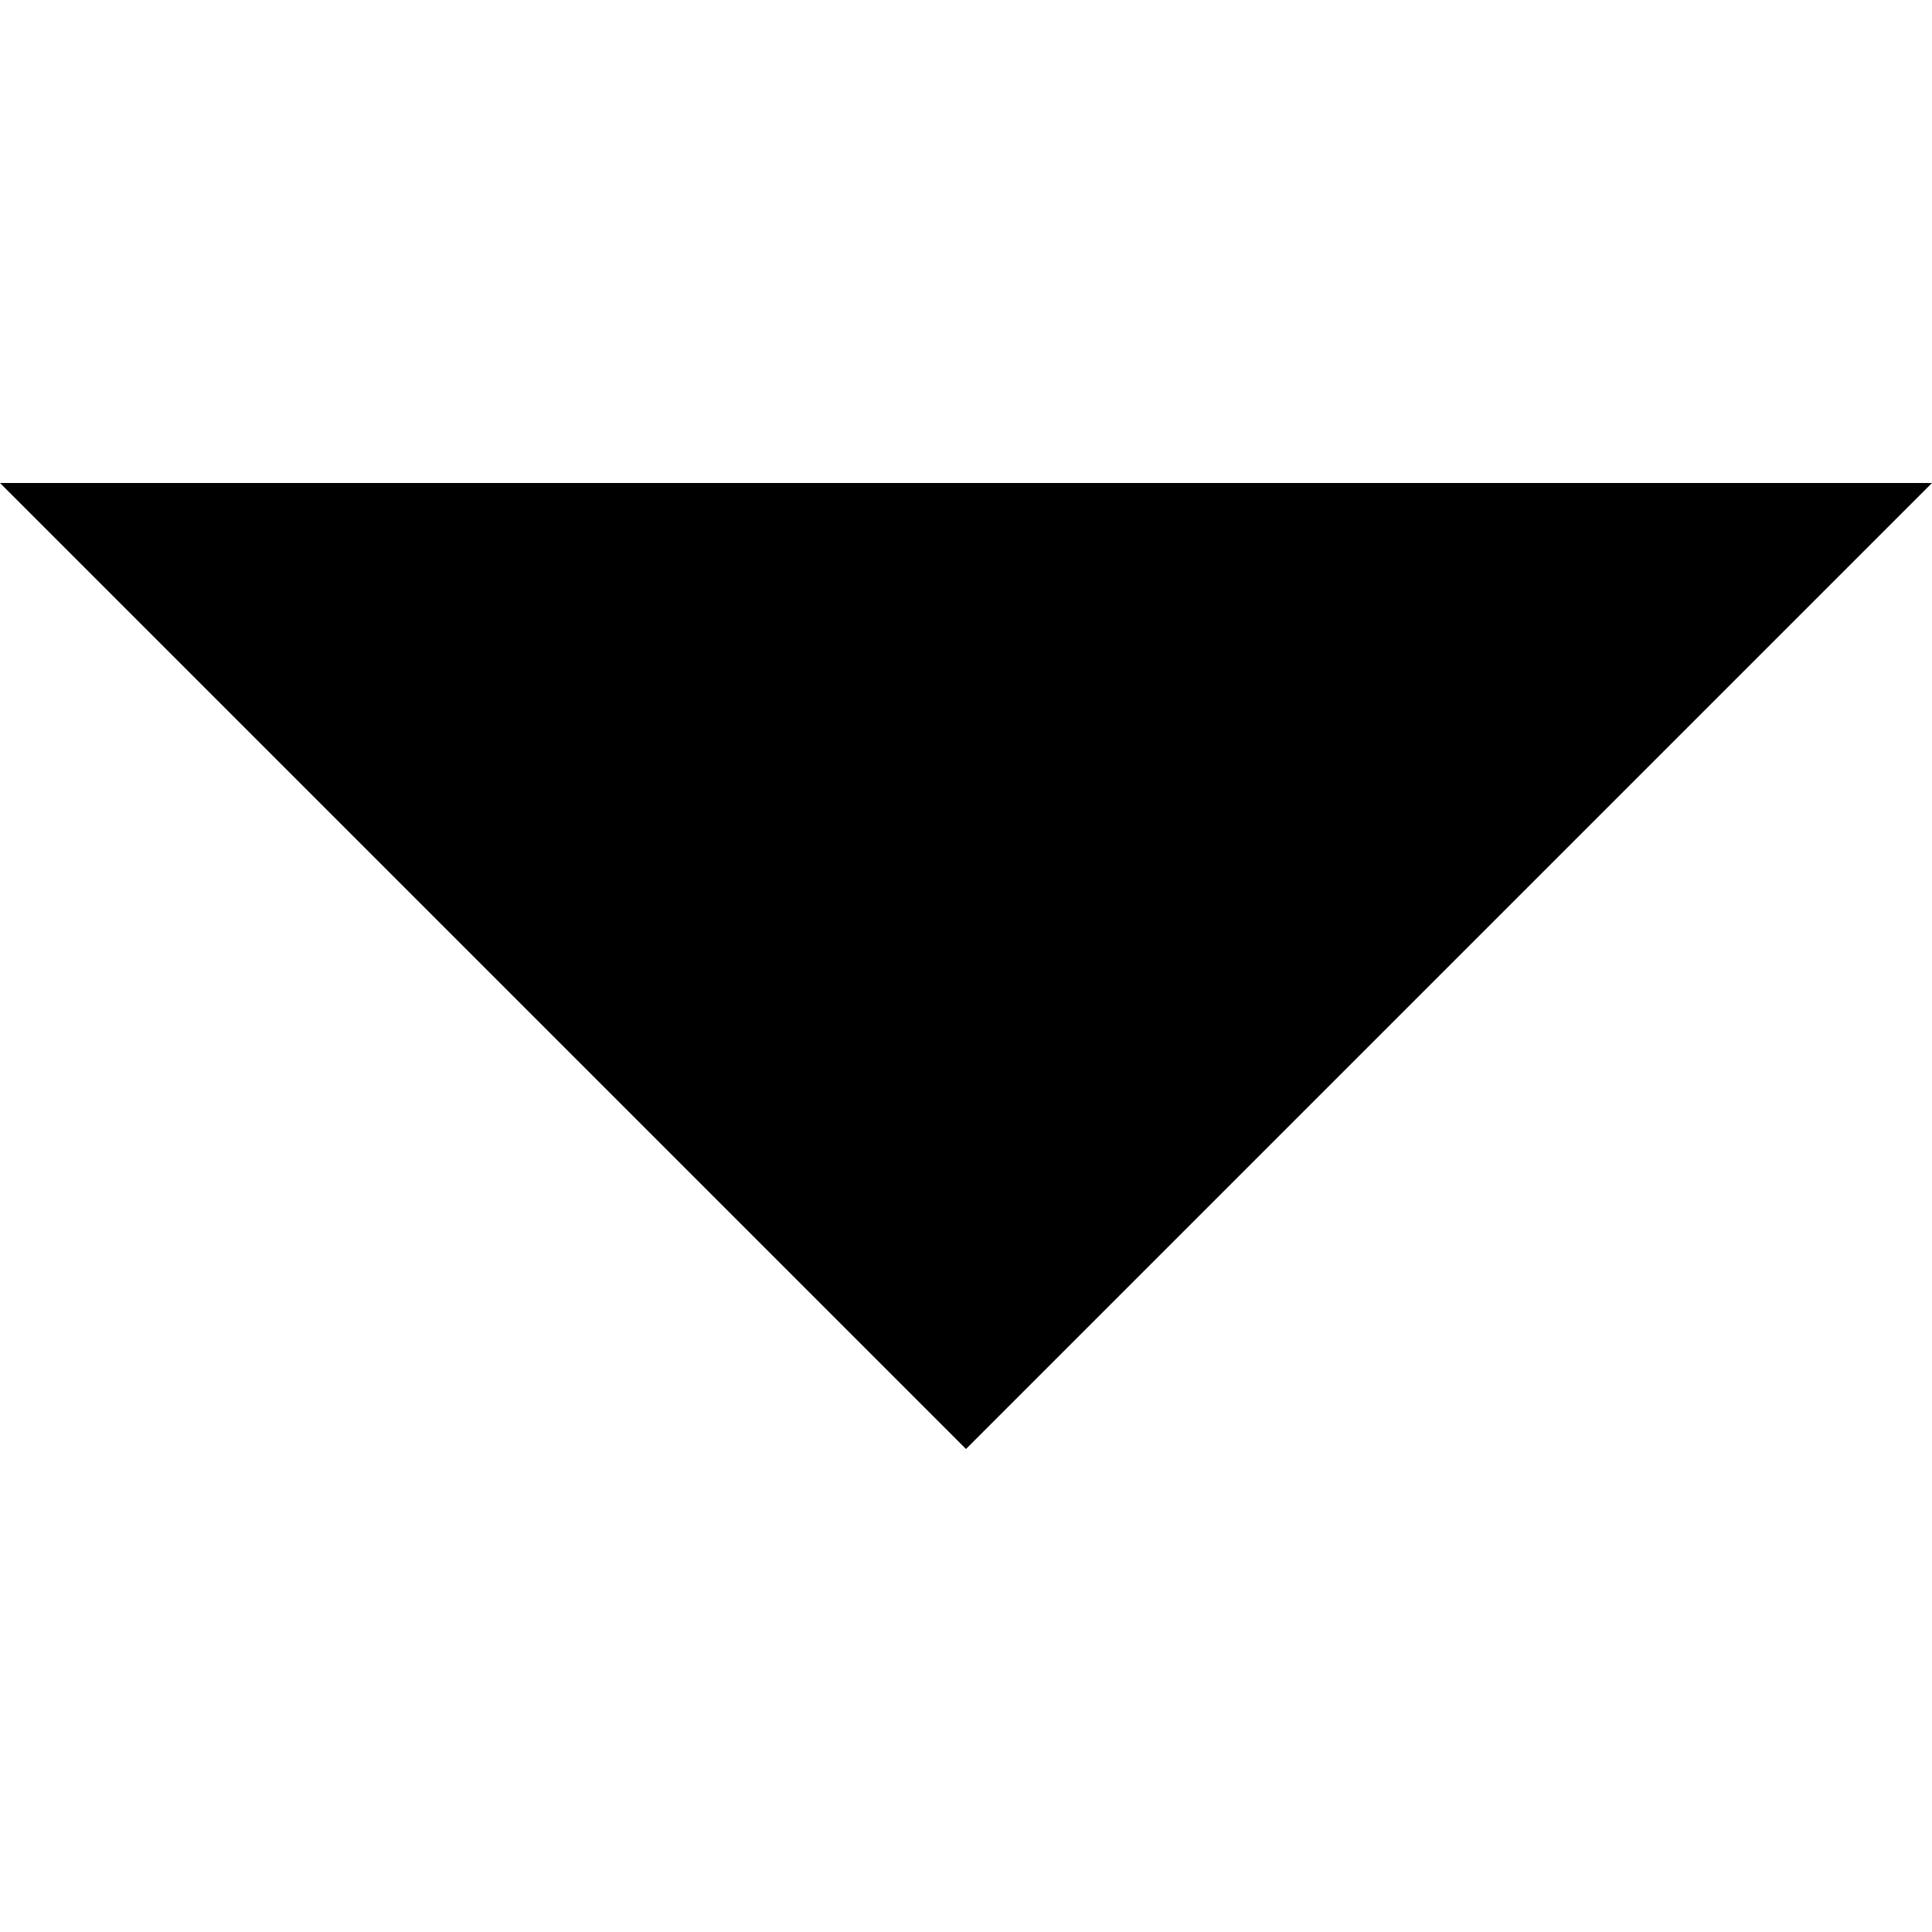
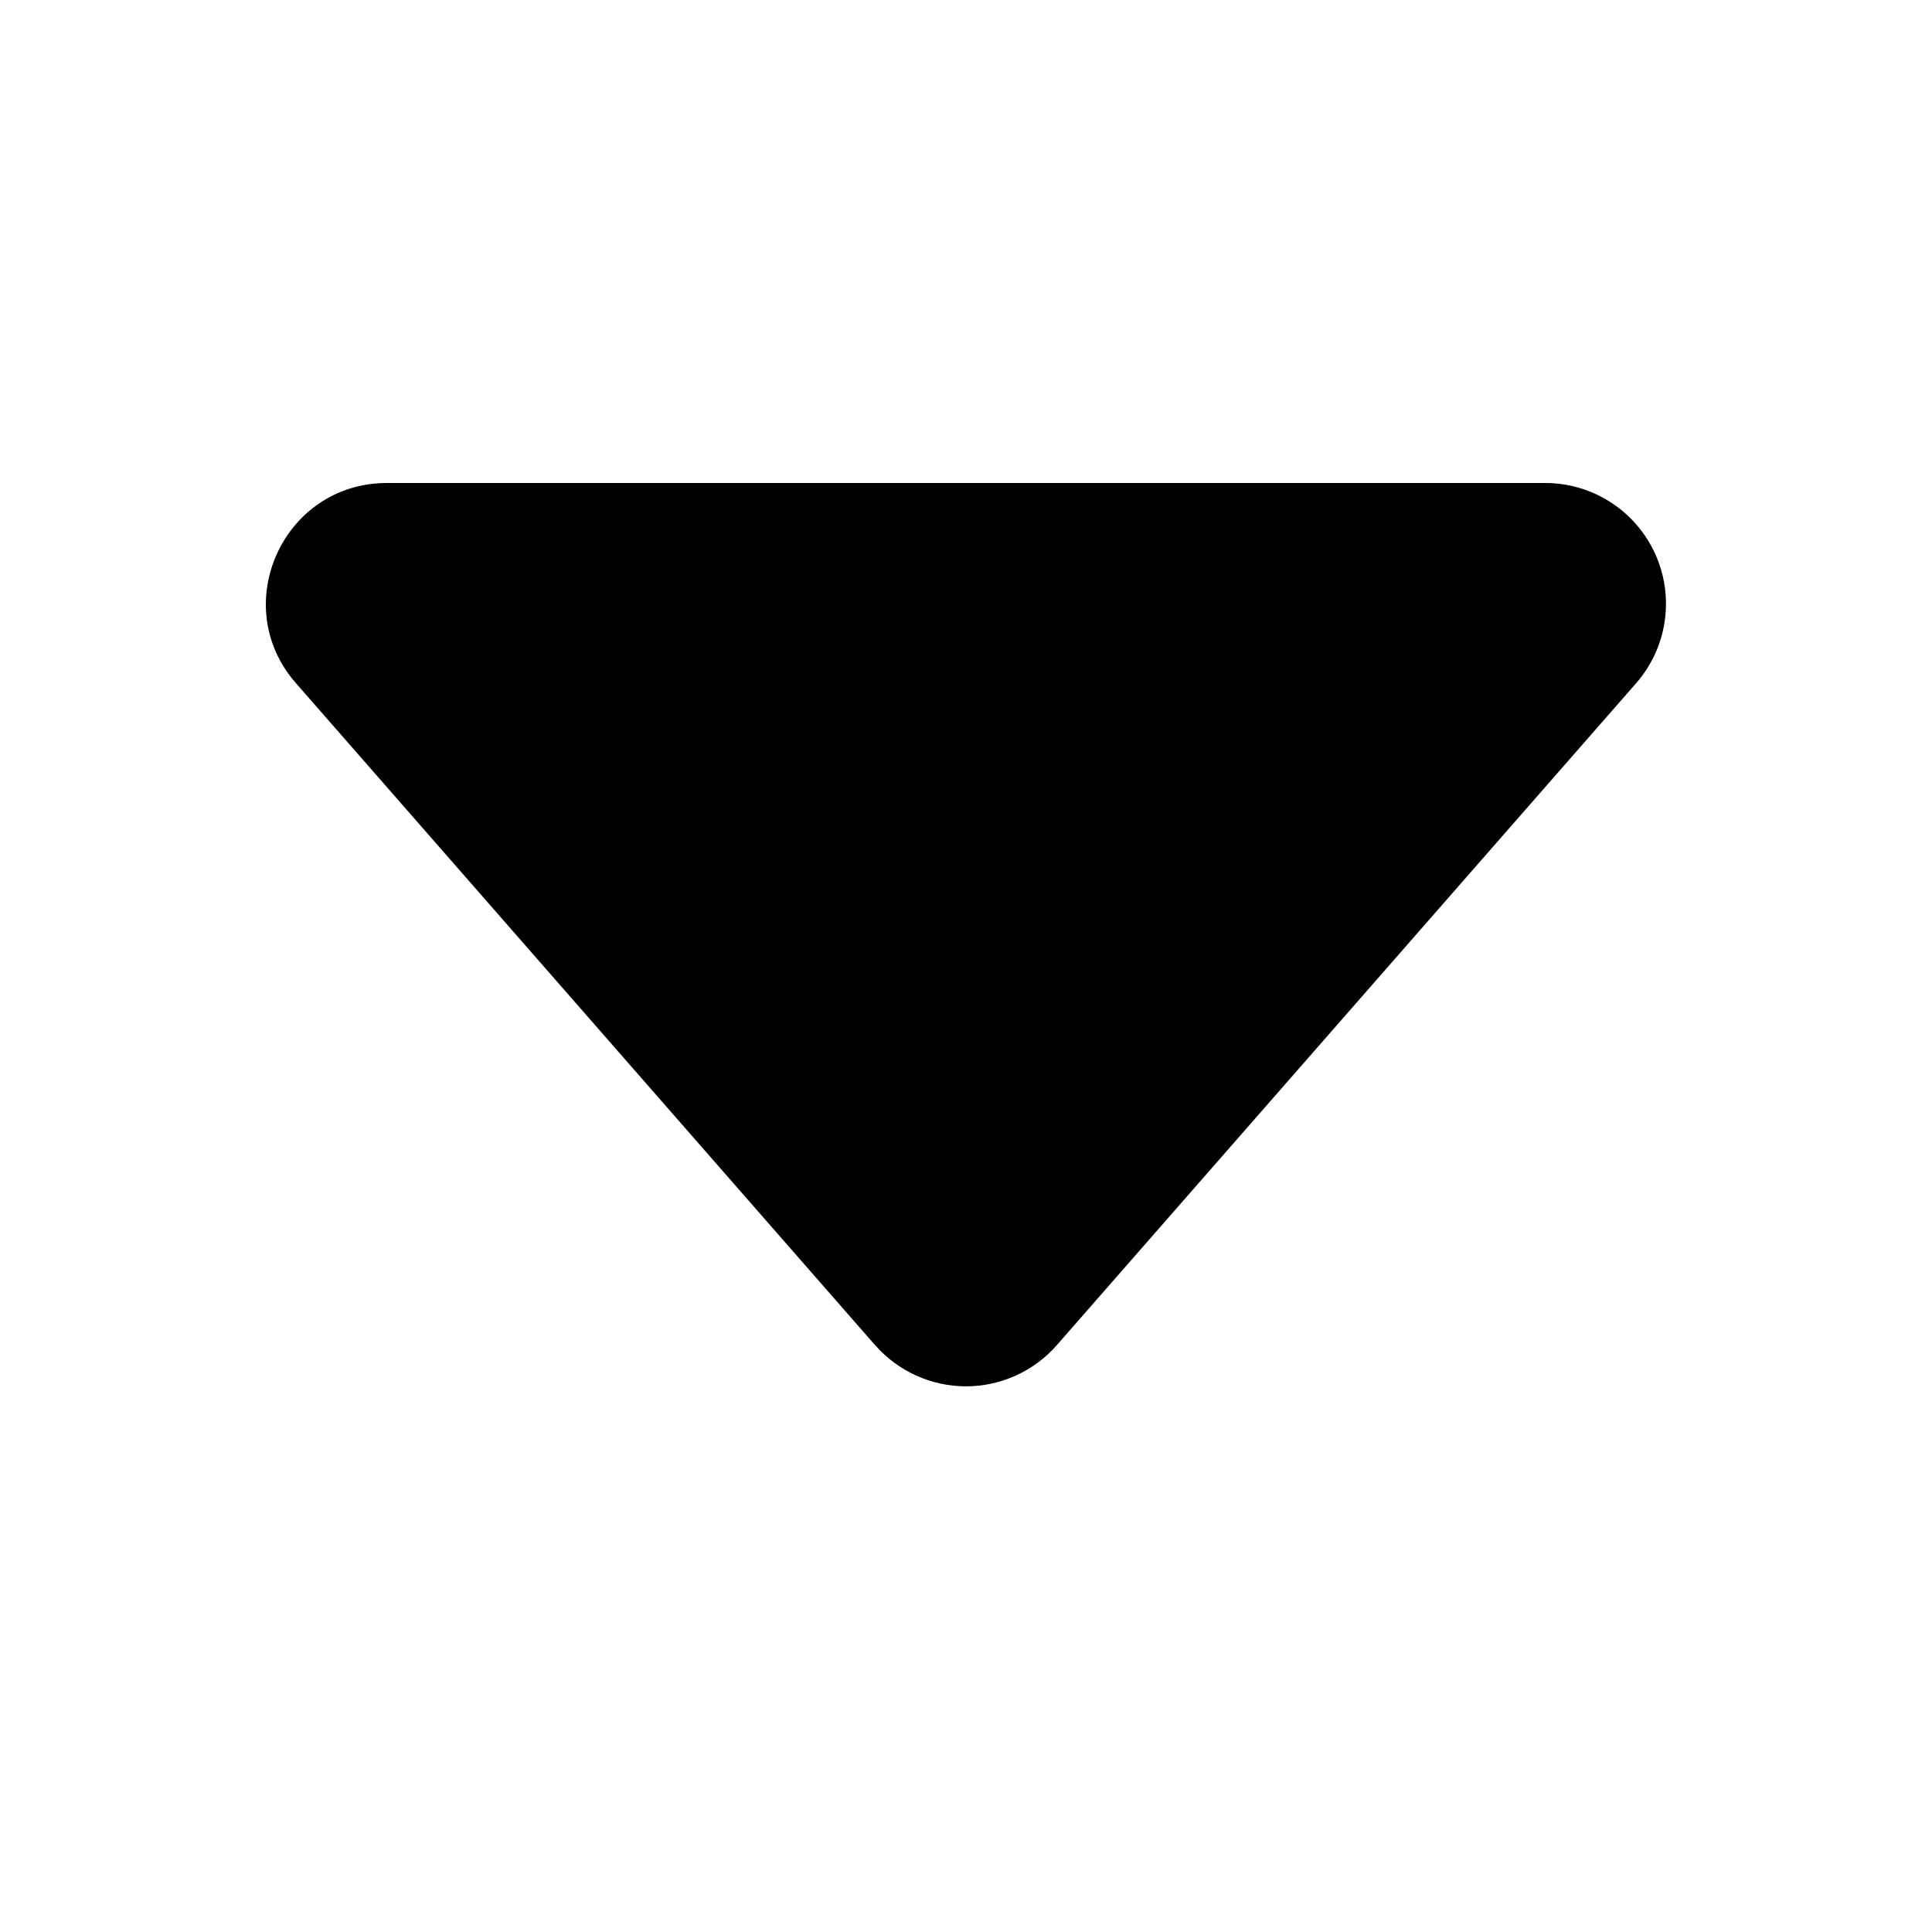
- <svg xmlns="http://www.w3.org/2000/svg" version="1.1" id="Capa_1" x="0px" y="0px" width="255px" height="255px" viewBox="0 0 255 255" style="enable-background:new 0 0 255 255;" xml:space="preserve">
-   <g>
-     <g id="arrow-drop-down">
-       <polygon points="0,63.75 127.5,191.25 255,63.75   " />
-     </g>
-   </g>
-   <g>
- </g>
-   <g>
- </g>
-   <g>
- </g>
-   <g>
- </g>
-   <g>
- </g>
-   <g>
- </g>
-   <g>
- </g>
-   <g>
- </g>
-   <g>
- </g>
-   <g>
- </g>
-   <g>
- </g>
-   <g>
- </g>
-   <g>
- </g>
-   <g>
- </g>
-   <g>
- </g>
+ <svg xmlns="http://www.w3.org/2000/svg" width="1em" height="1em" viewBox="0 0 16 16" class="bi bi-caret-down-fill" fill="currentColor">
+   <path d="M7.247 11.14L2.451 5.658C1.885 5.013 2.345 4 3.204 4h9.592a1 1 0 0 1 .753 1.659l-4.796 5.48a1 1 0 0 1-1.506 0z" />
</svg>
